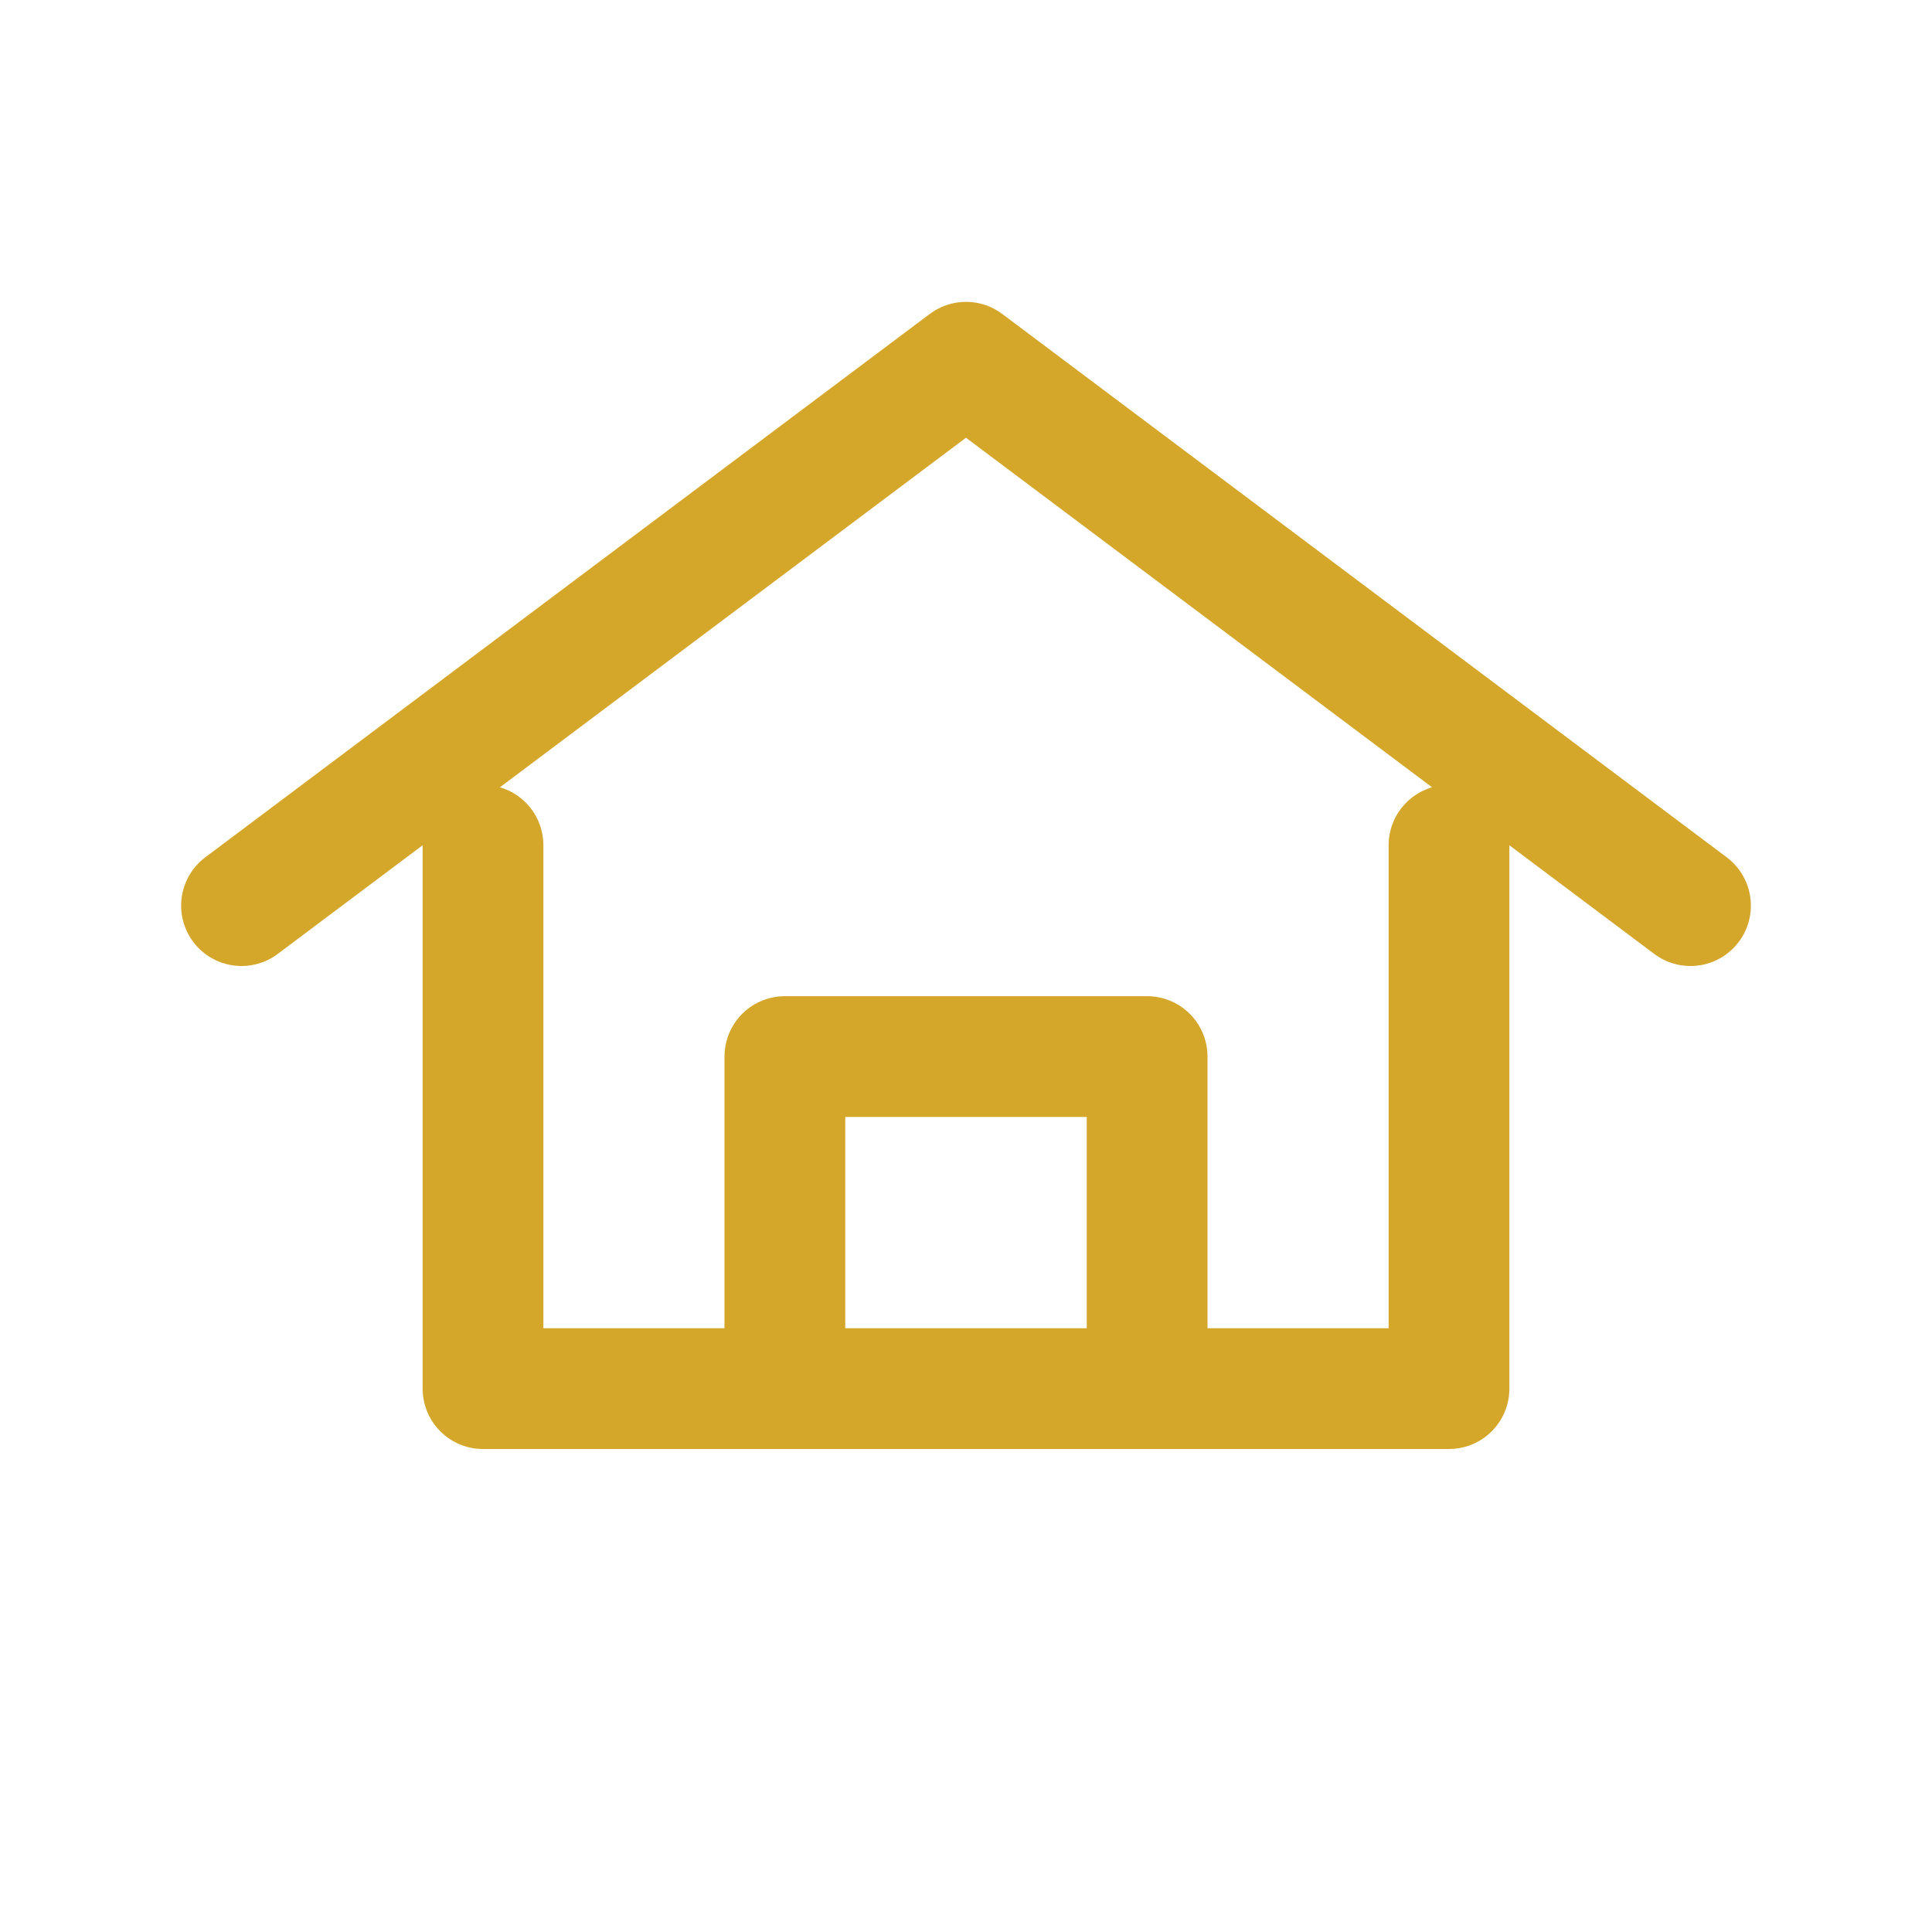
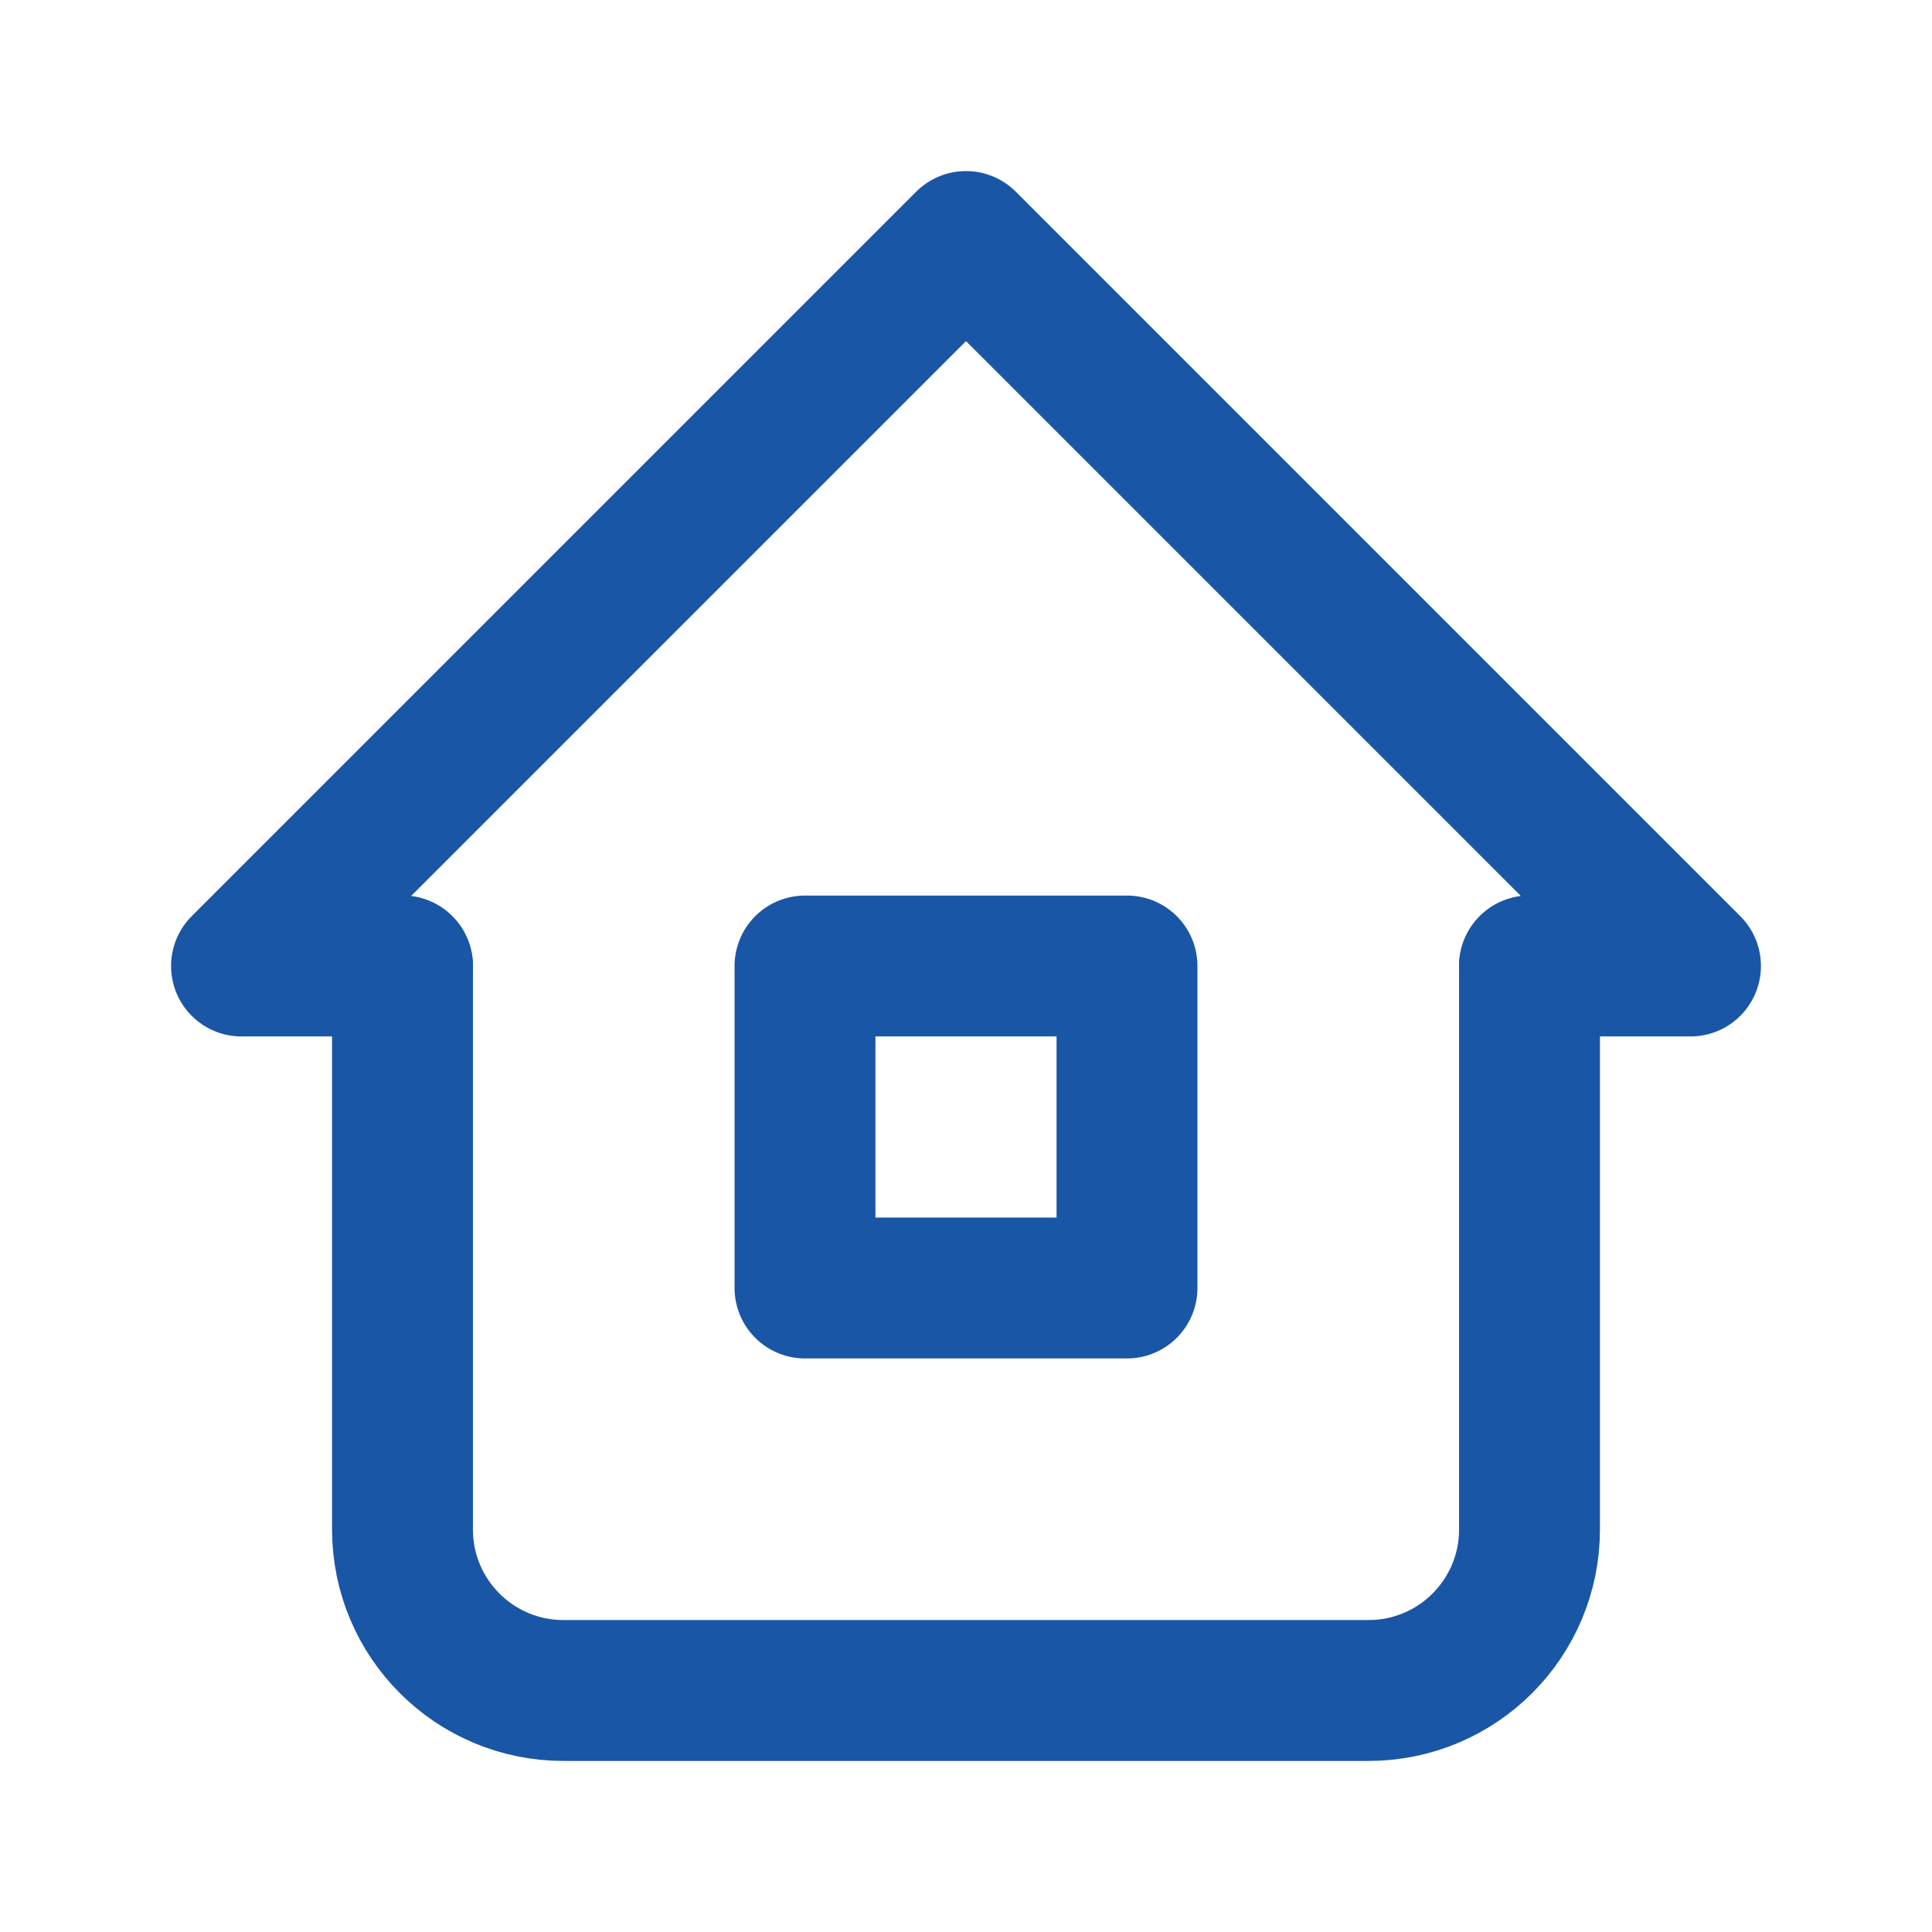
- <svg xmlns="http://www.w3.org/2000/svg" viewBox="0 0 128 128" fill="none">
-   <g stroke="#D4A62A" stroke-width="8" stroke-linecap="round" stroke-linejoin="round">
-     <path d="M16 60L64 24L112 60" />
-     <path d="M32 56V92H96V56" />
-     <path d="M52 92V70H76V92" />
-   </g>
+ <svg xmlns="http://www.w3.org/2000/svg" viewBox="0 0 24 24" fill="none" stroke="#1a56a6" stroke-width="1.75" stroke-linecap="round" stroke-linejoin="round">
+   <path d="M5 12l-2 0l9 -9l9 9l-2 0" />
+   <path d="M5 12v7a2 2 0 0 0 2 2h10a2 2 0 0 0 2 -2v-7" />
+   <path d="M10 12h4v4h-4l0 -4" />
</svg>
